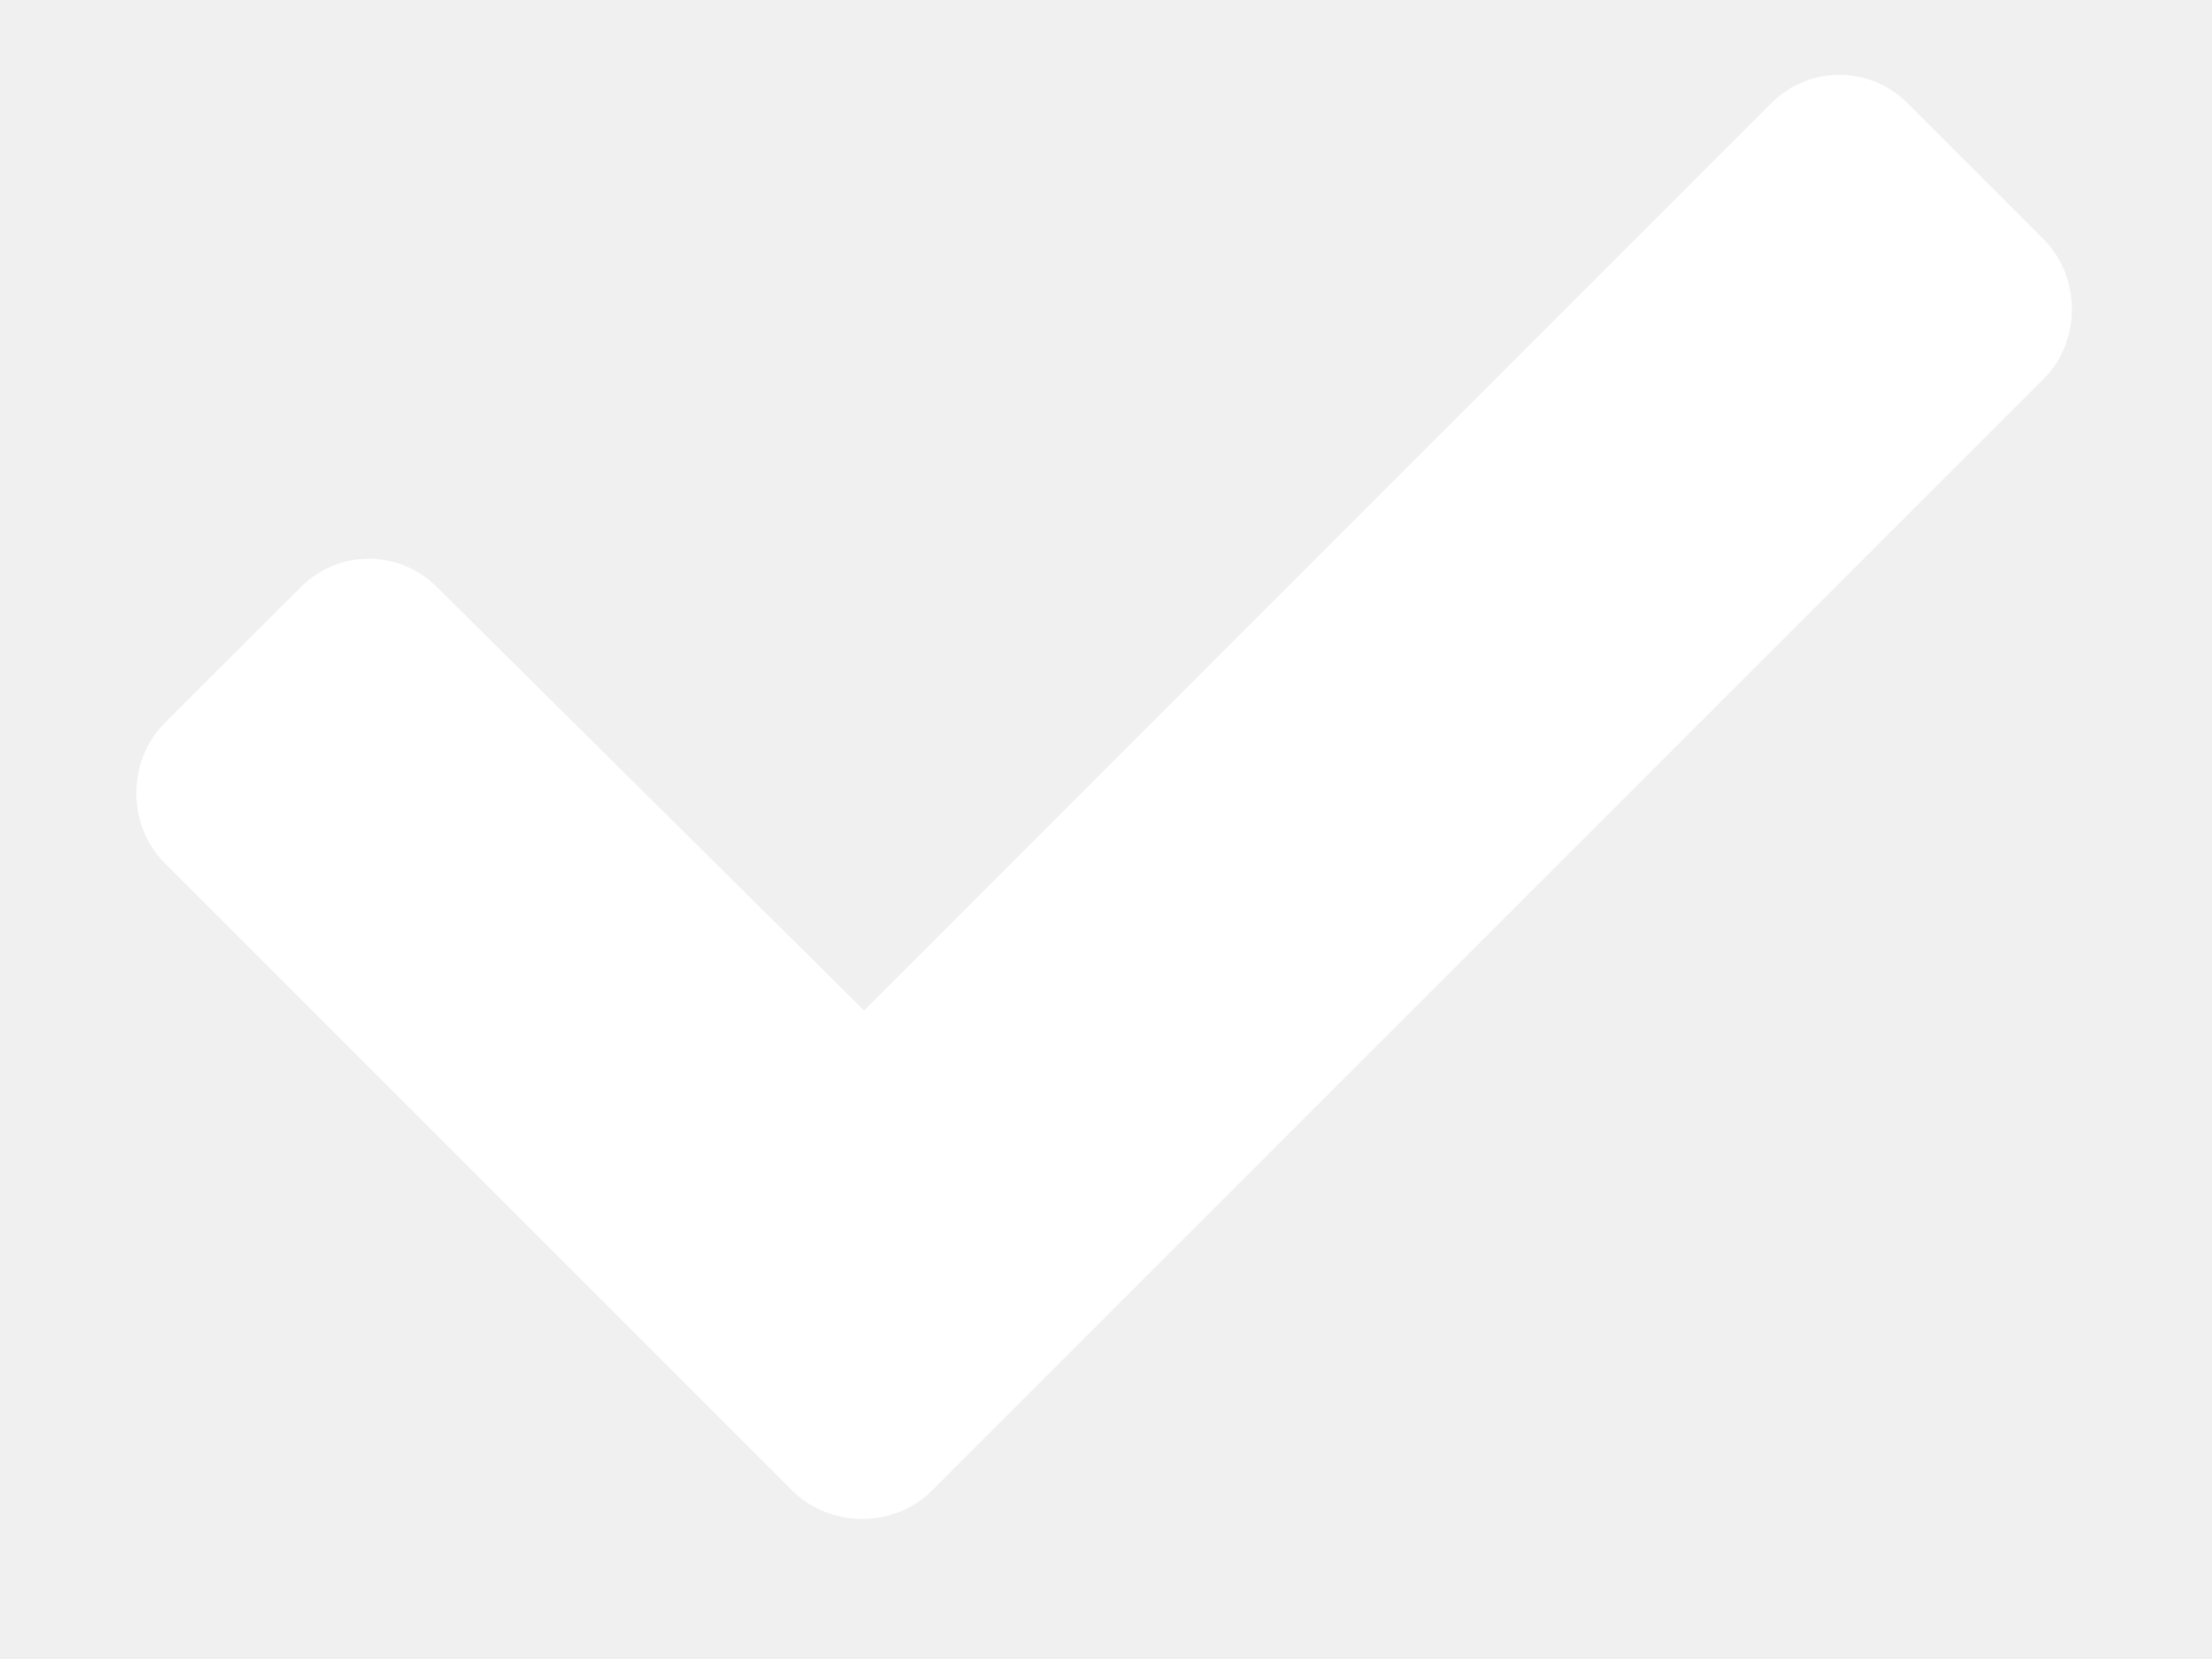
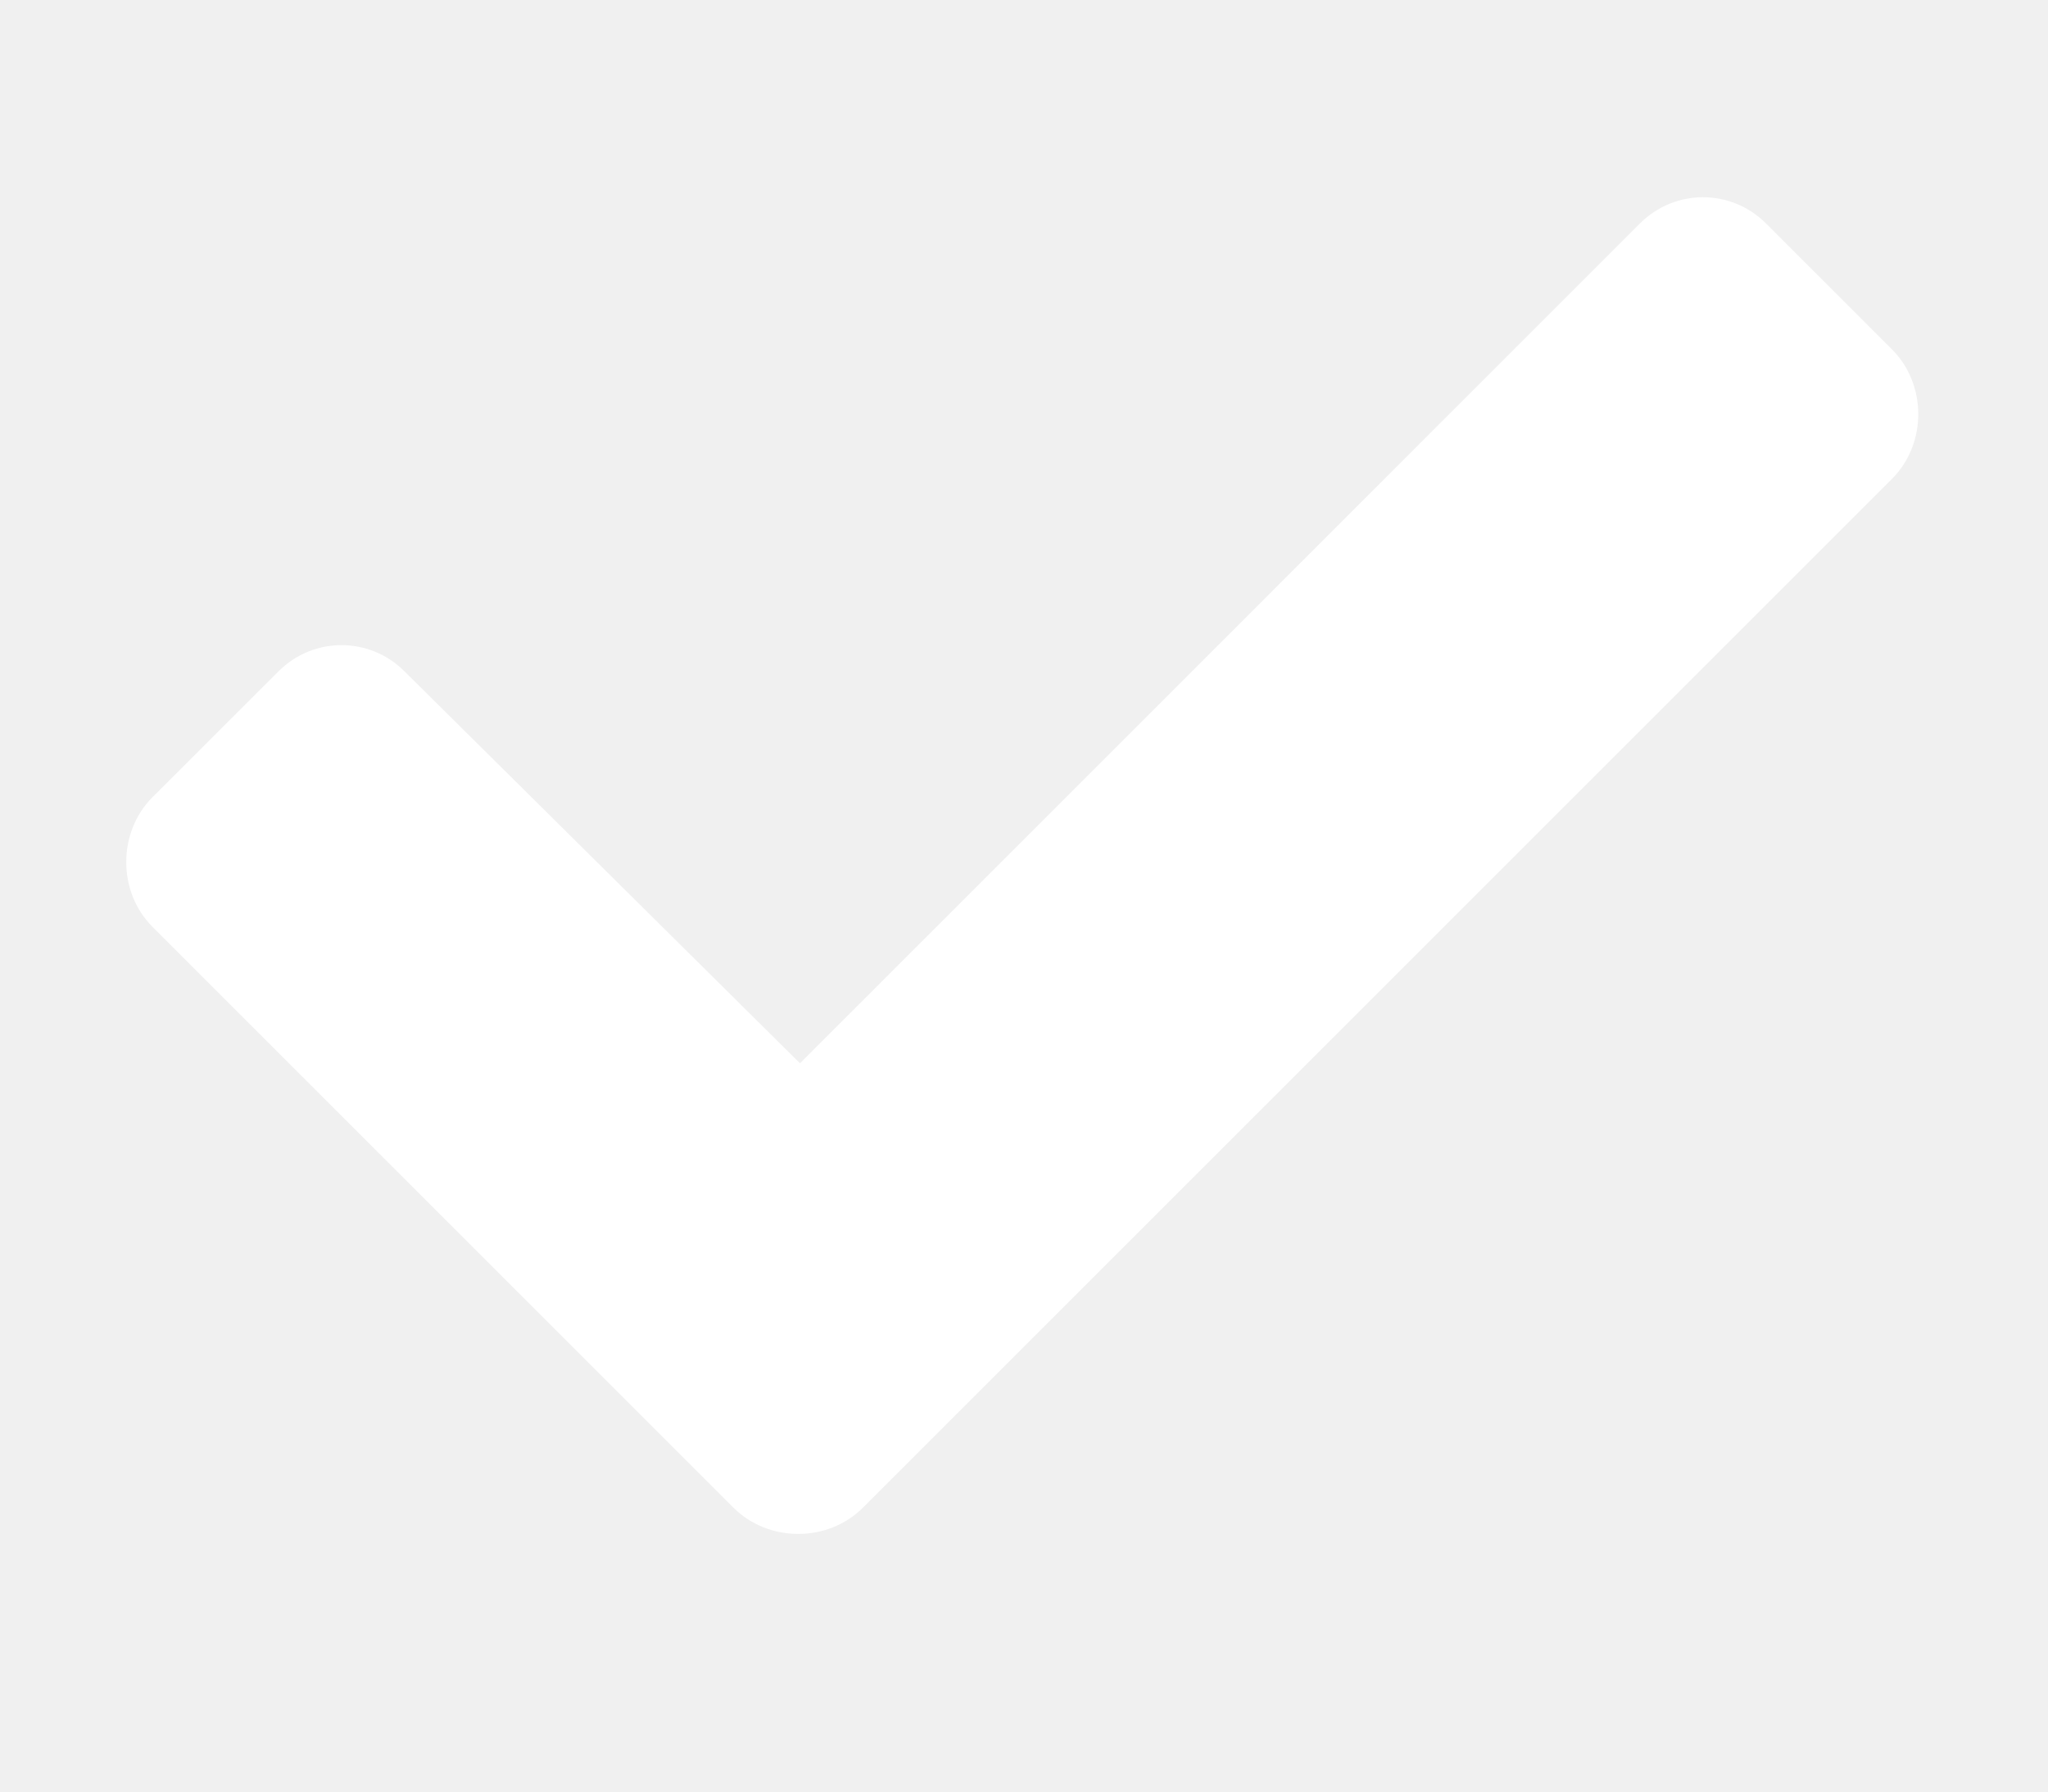
- <svg xmlns="http://www.w3.org/2000/svg" width="16" height="12" viewBox="0 0 16 12" fill="none">
+ <svg xmlns="http://www.w3.org/2000/svg" width="8px" height="7px" viewBox="0 0 16 12" fill="none">
  <path d="M5.73 10.781C6.004 11.055 6.469 11.055 6.742 10.781L14.781 2.742C15.055 2.469 15.055 2.004 14.781 1.73L13.797 0.746C13.523 0.473 13.086 0.473 12.812 0.746L6.25 7.309L3.16 4.246C2.887 3.973 2.449 3.973 2.176 4.246L1.191 5.23C0.918 5.504 0.918 5.969 1.191 6.242L5.73 10.781Z" fill="white" />
</svg>
